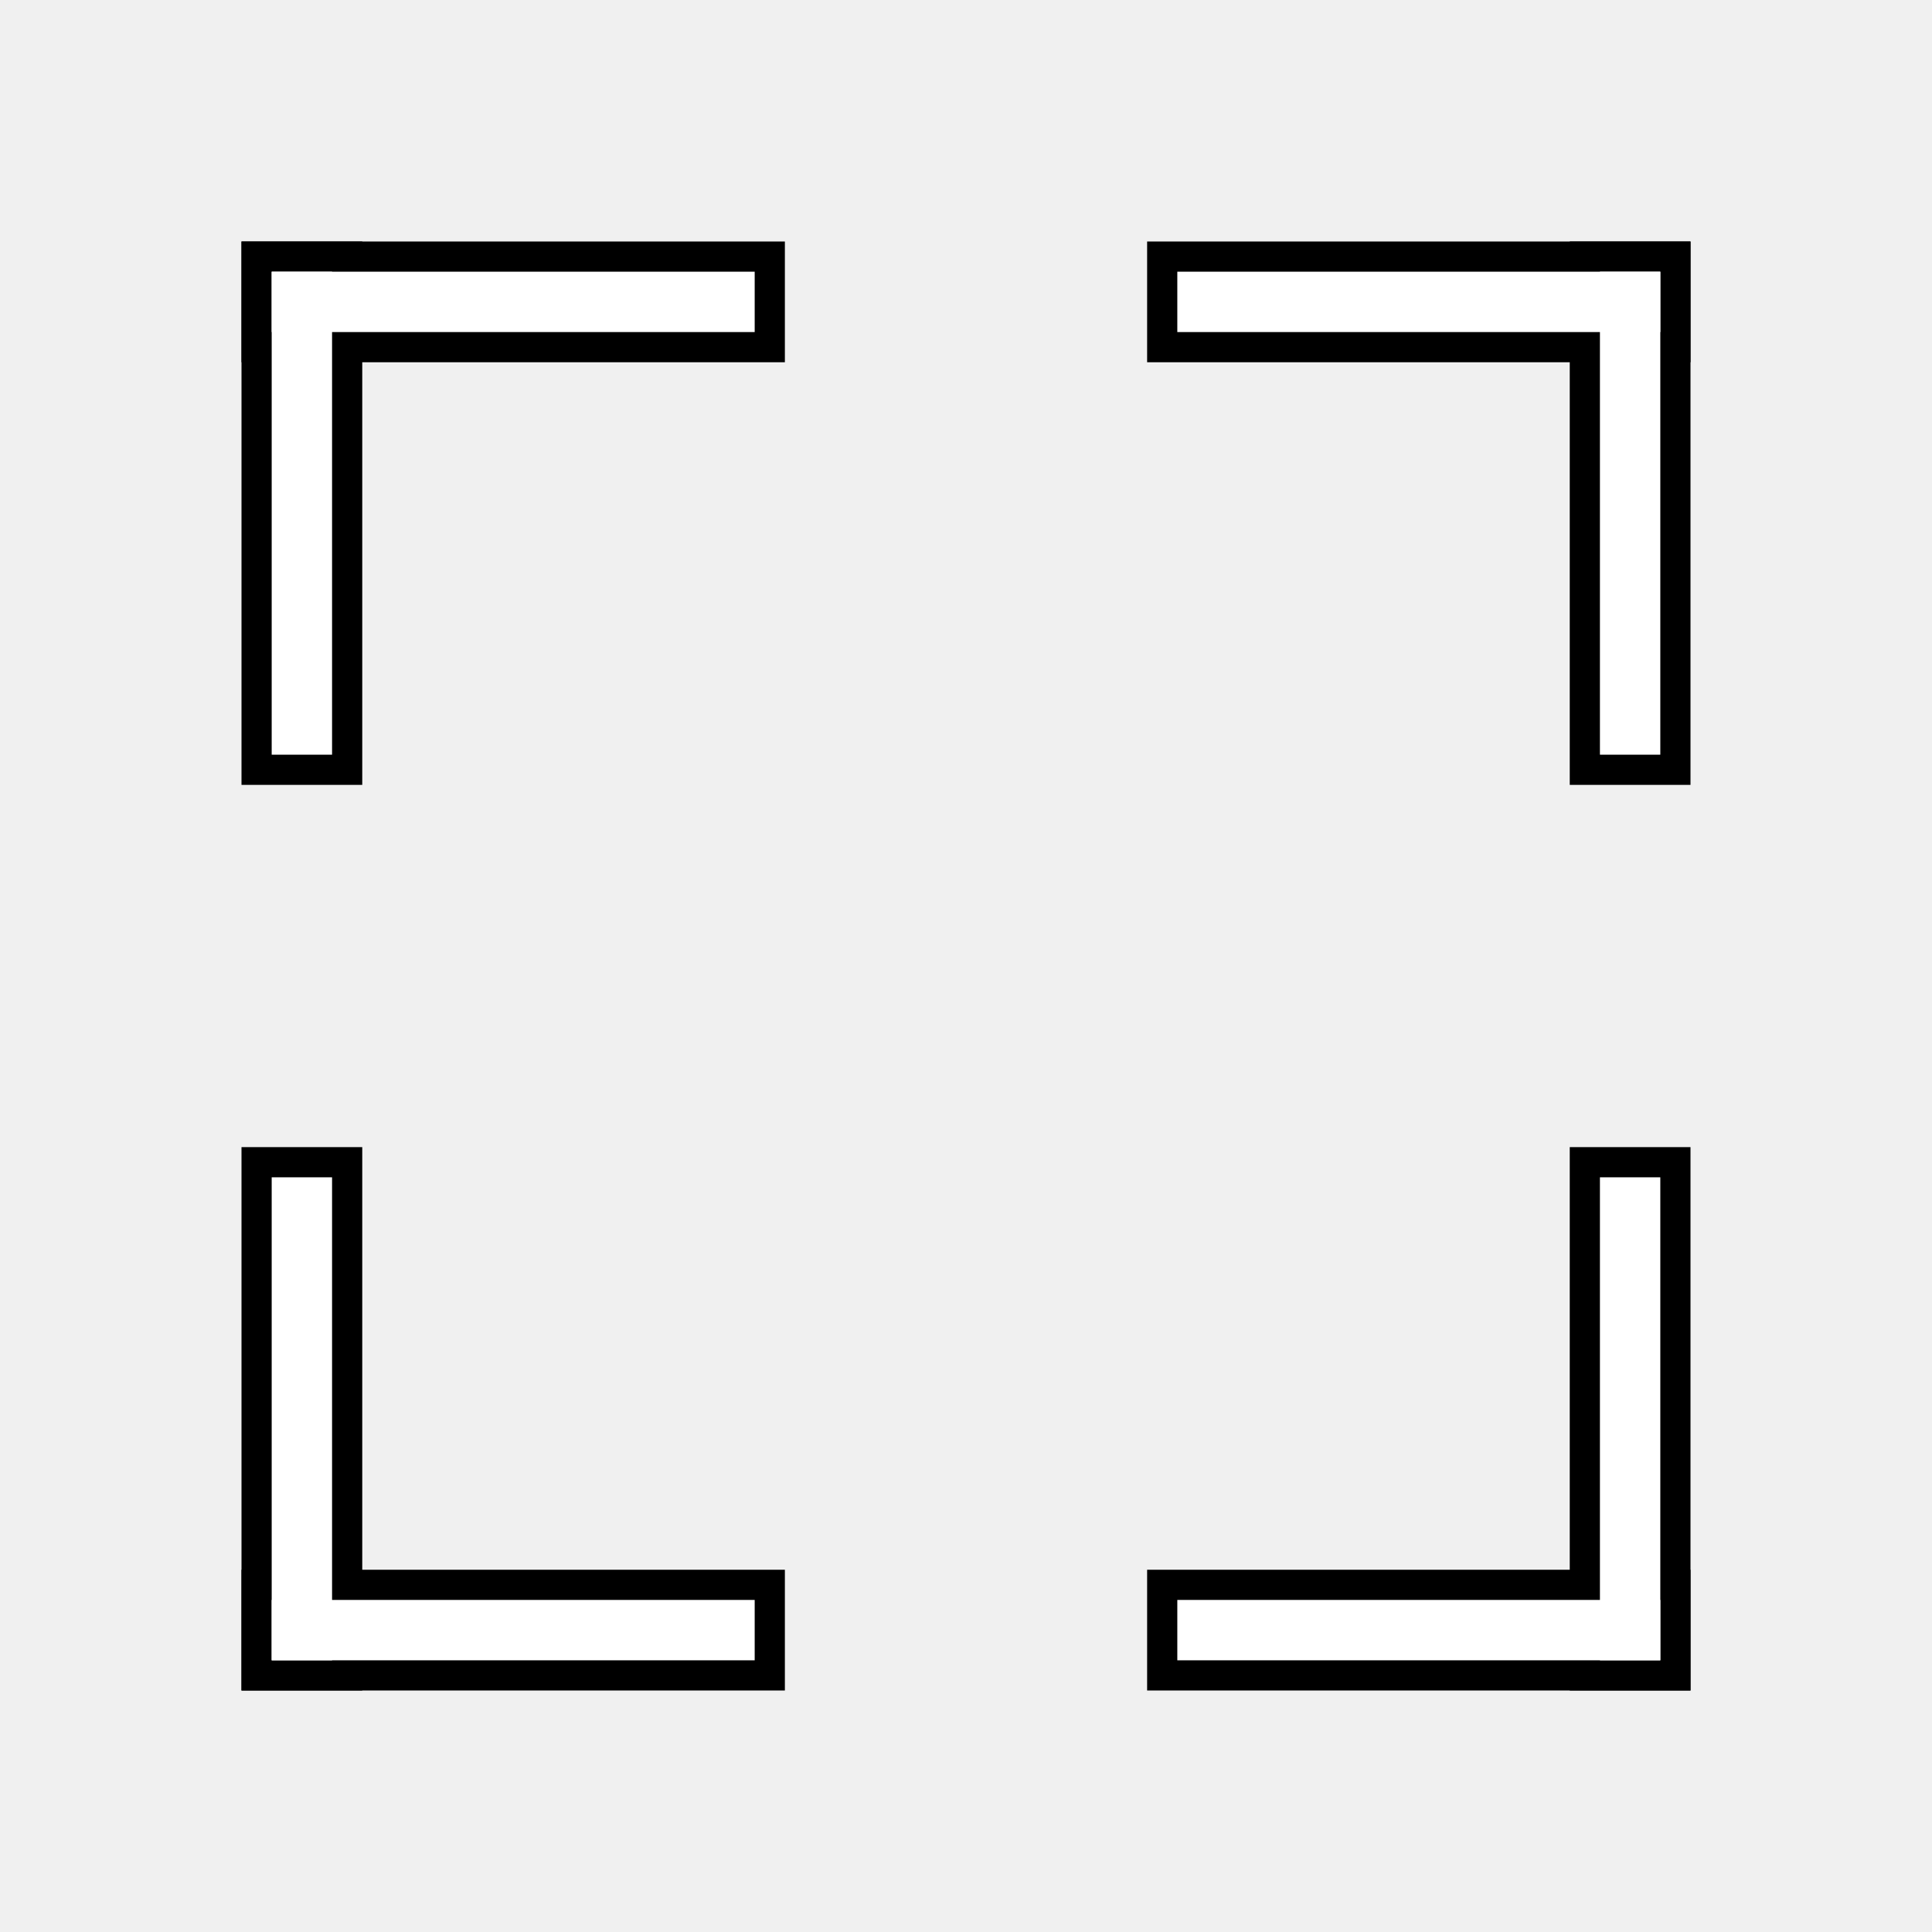
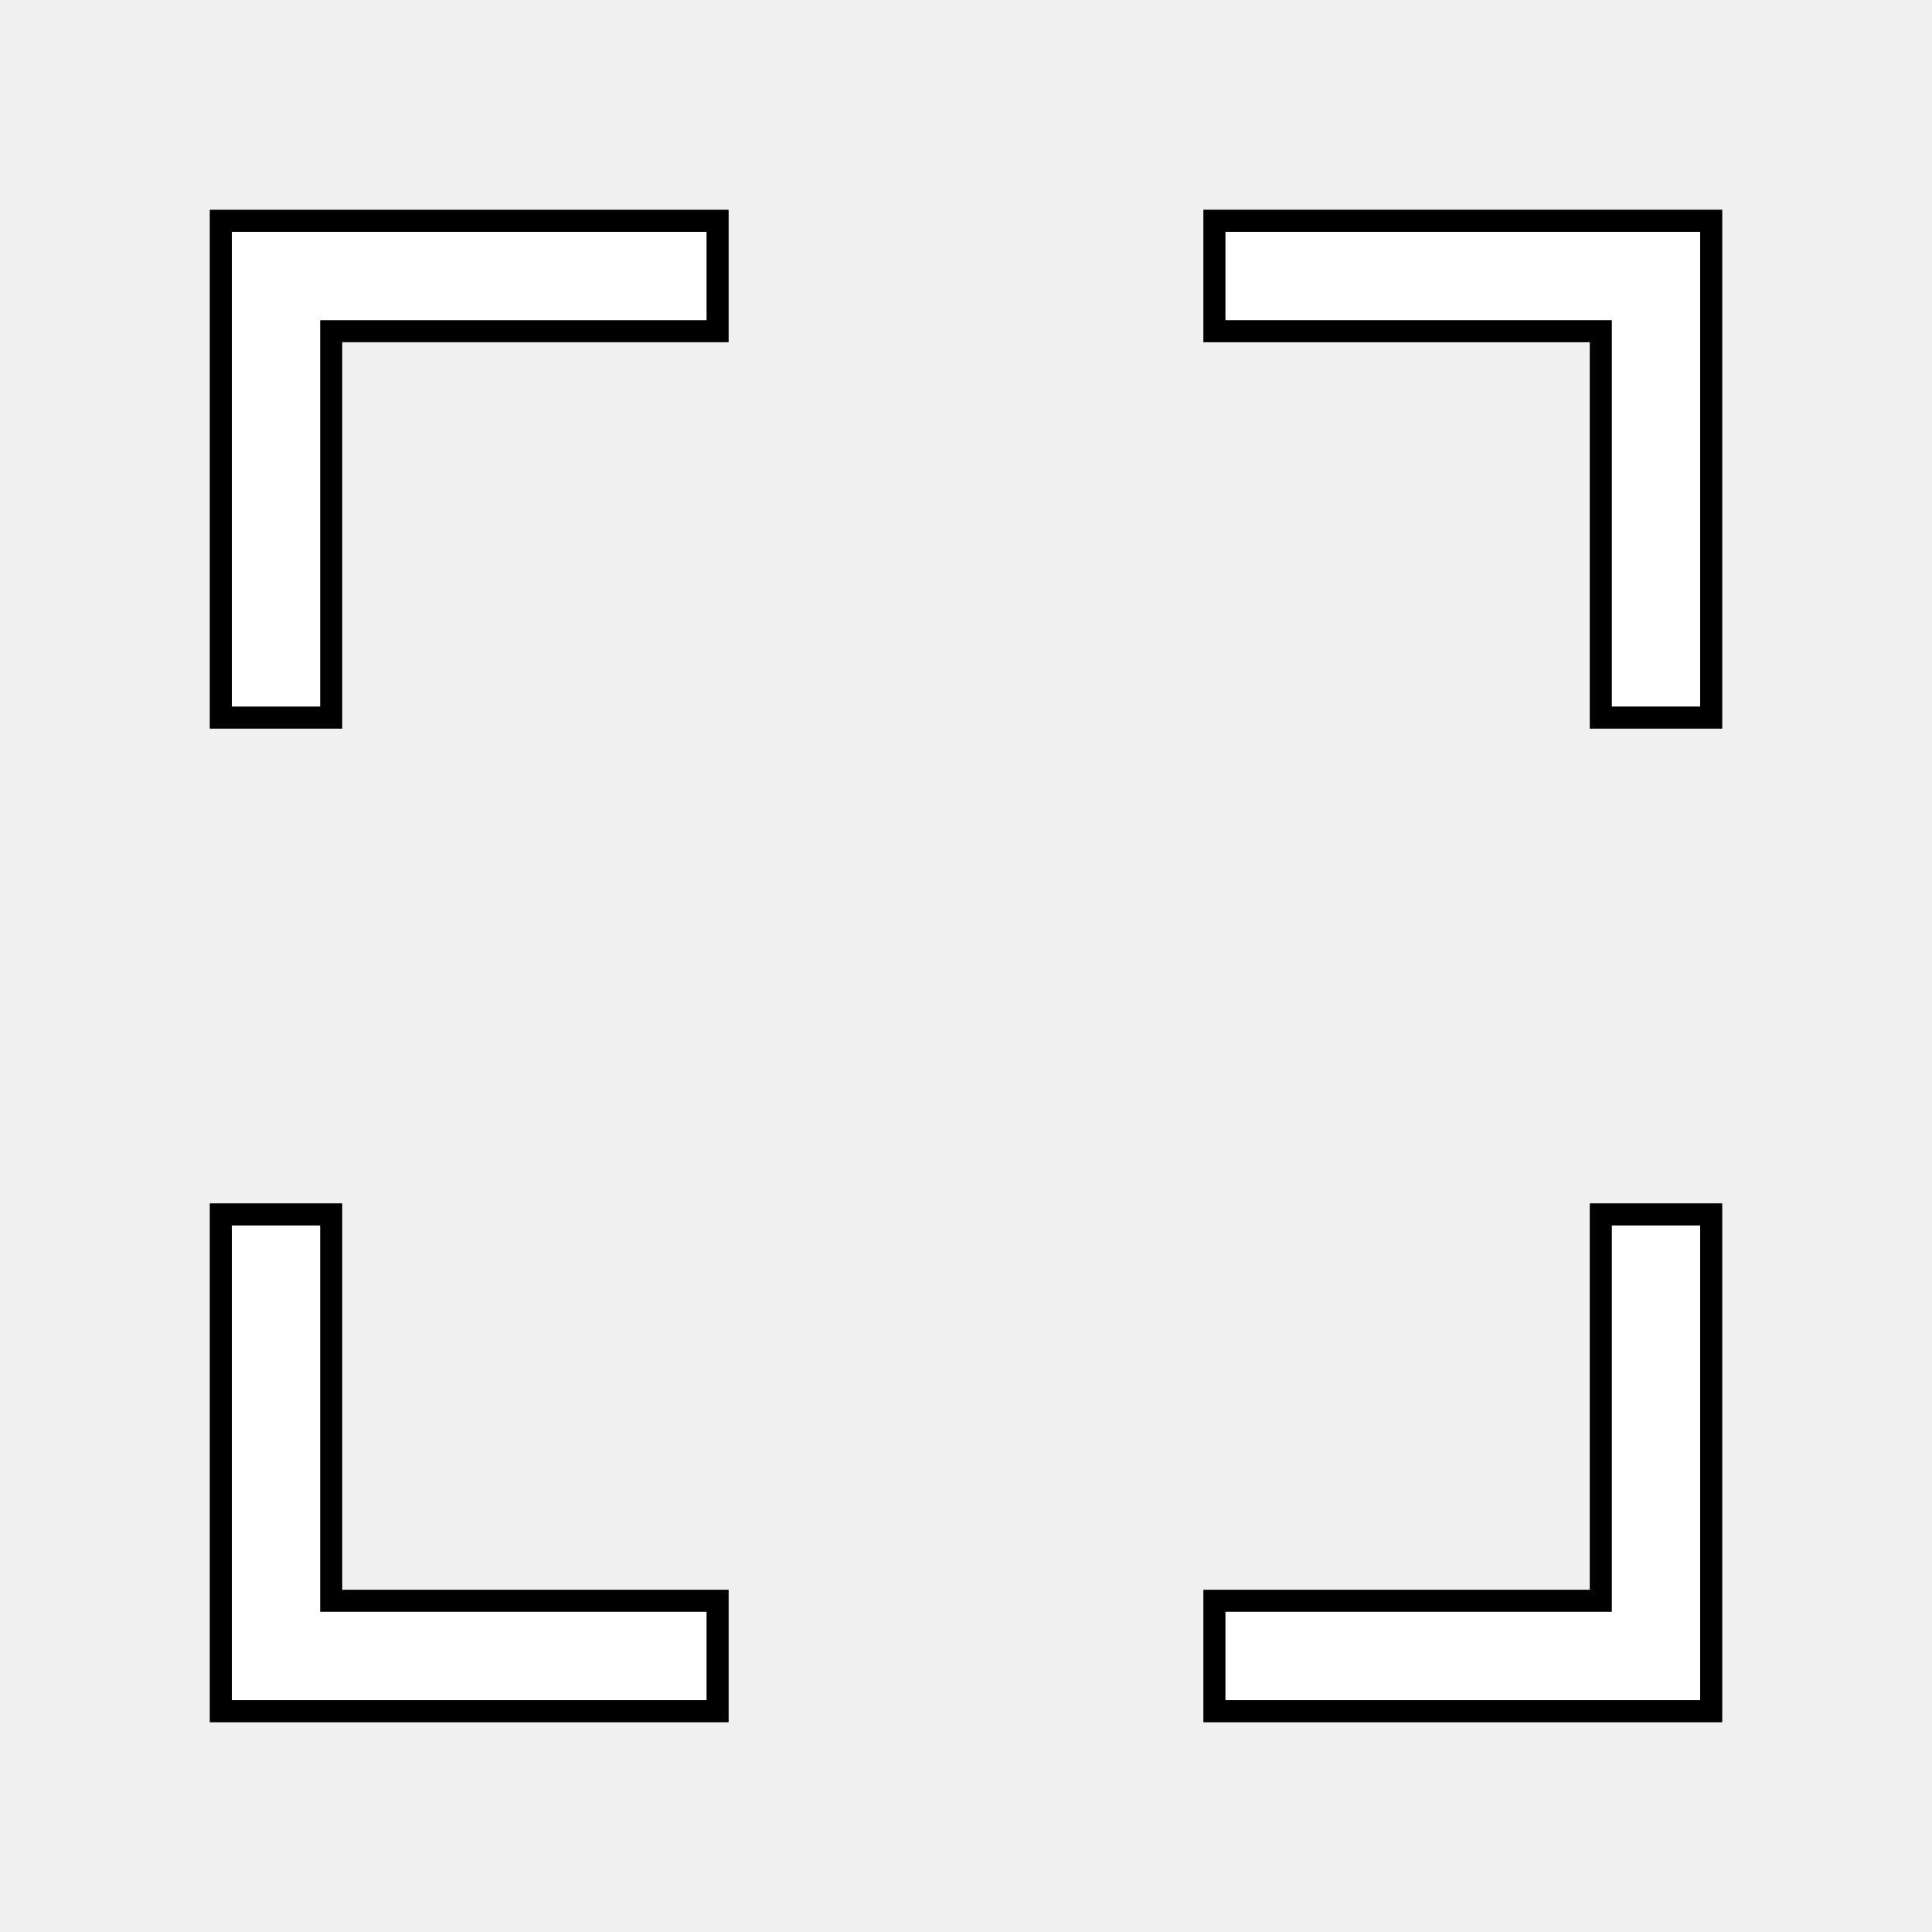
- <svg xmlns="http://www.w3.org/2000/svg" width="16" height="16" viewBox="-4 -4 32 32">
+ <svg xmlns="http://www.w3.org/2000/svg" width="16" height="16" viewBox="-40 -40 350 350">
  <style>
-     line {
+     polygon {
+       stroke-width: 4px;
      stroke: #000;
-       stroke-width: 2px;
-     }
-     line.white {
-       stroke: #fff;
-       stroke-width: 1px;
- 
-     }
+       fill: #fff;
  </style>
-   <line x1="0" y1="1" x2="9" y2="1" />
-   <line x1="1" y1="0" x2="1" y2="9" />
-   <line class="white" x1="0.5" y1="1" x2="8.5" y2="1" />
-   <line class="white" x1="1" y1="0.5" x2="1" y2="8.5" />
-   <line x1="15" y1="1" x2="24" y2="1" />
-   <line x1="23" y1="0" x2="23" y2="9" />
-   <line class="white" x1="15.5" y1="1" x2="23.5" y2="1" />
-   <line class="white" x1="23" y1="0.5" x2="23" y2="8.5" />
-   <line x1="1" y1="15" x2="1" y2="24" />
-   <line x1="0" y1="23" x2="9" y2="23" />
-   <line class="white" x1="1" y1="15.5" x2="1" y2="23.5" />
-   <line class="white" x1="0.5" y1="23" x2="8.5" y2="23" />
-   <line x1="23" y1="15" x2="23" y2="24" />
-   <line x1="15" y1="23" x2="24" y2="23" />
-   <line class="white" x1="23" y1="15.5" x2="23" y2="23.5" />
-   <line class="white" x1="15.5" y1="23" x2="23.5" y2="23" />
+   <polygon id="angle" points="0,0 90,0 90,20 20,20 20,90, 0,90" />
+   <g transform="rotate(-270 0 0)                translate(0 -270)                ">
+     <use href="#angle" />
+   </g>
+   <g transform="rotate(-180 0 0)                translate(-270 -270)                ">
+     <use href="#angle" />
+   </g>
+   <g transform="rotate(-90 0 0)                translate(-270 0)                ">
+     <use href="#angle" />
+   </g>
</svg>
